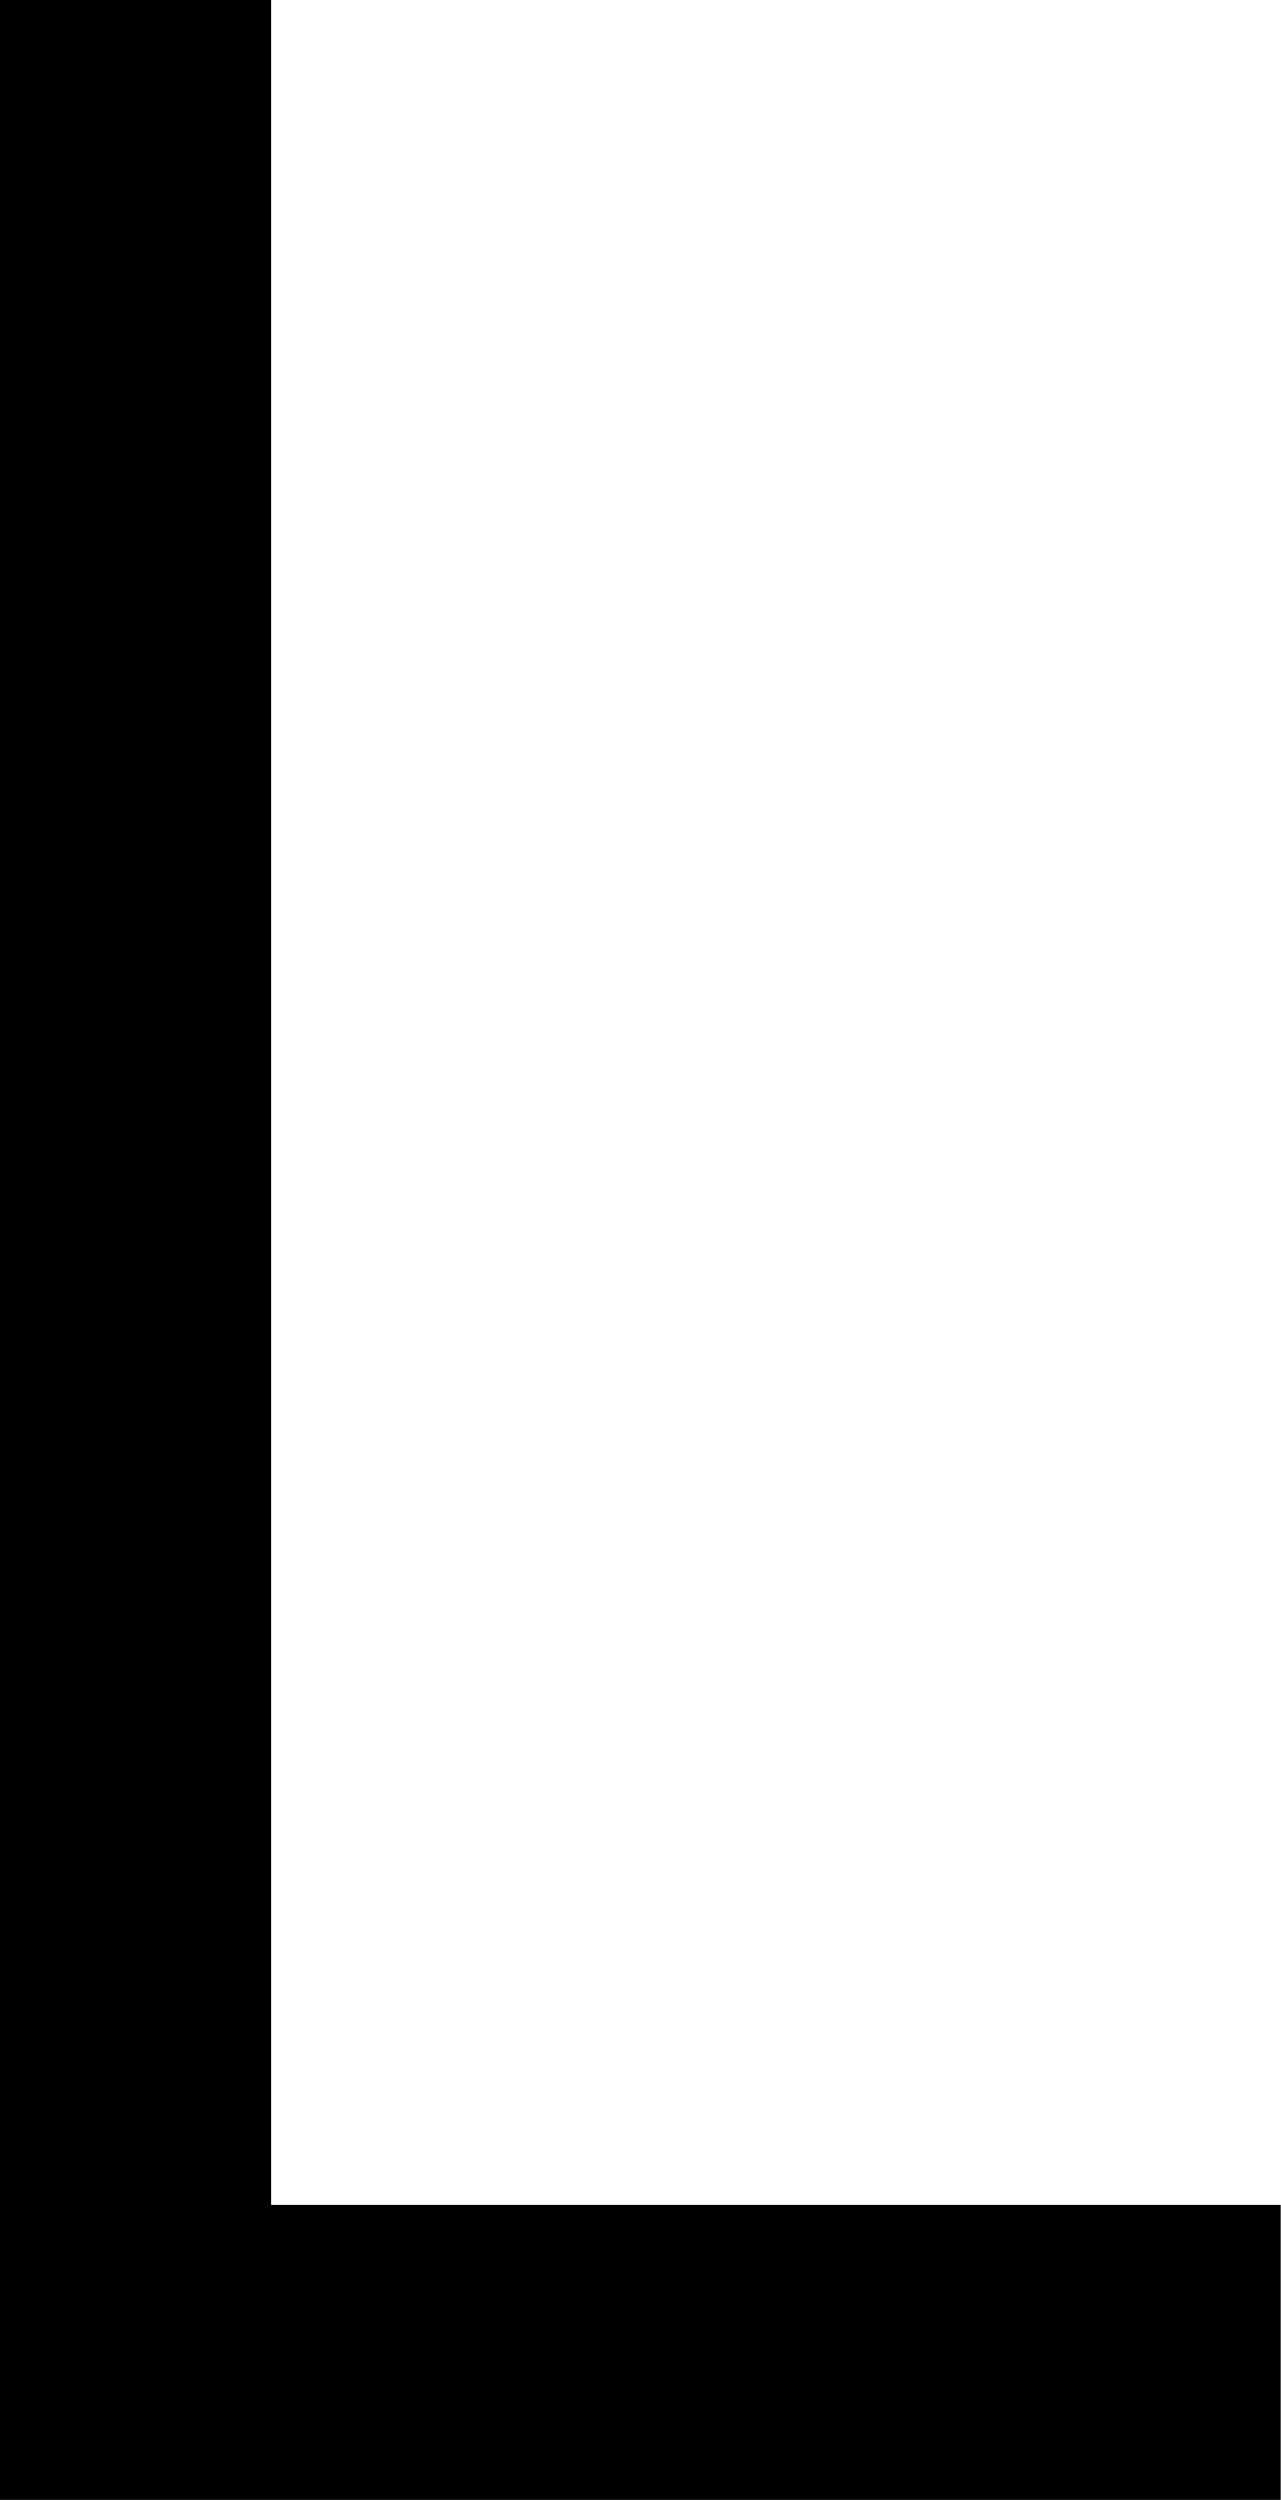
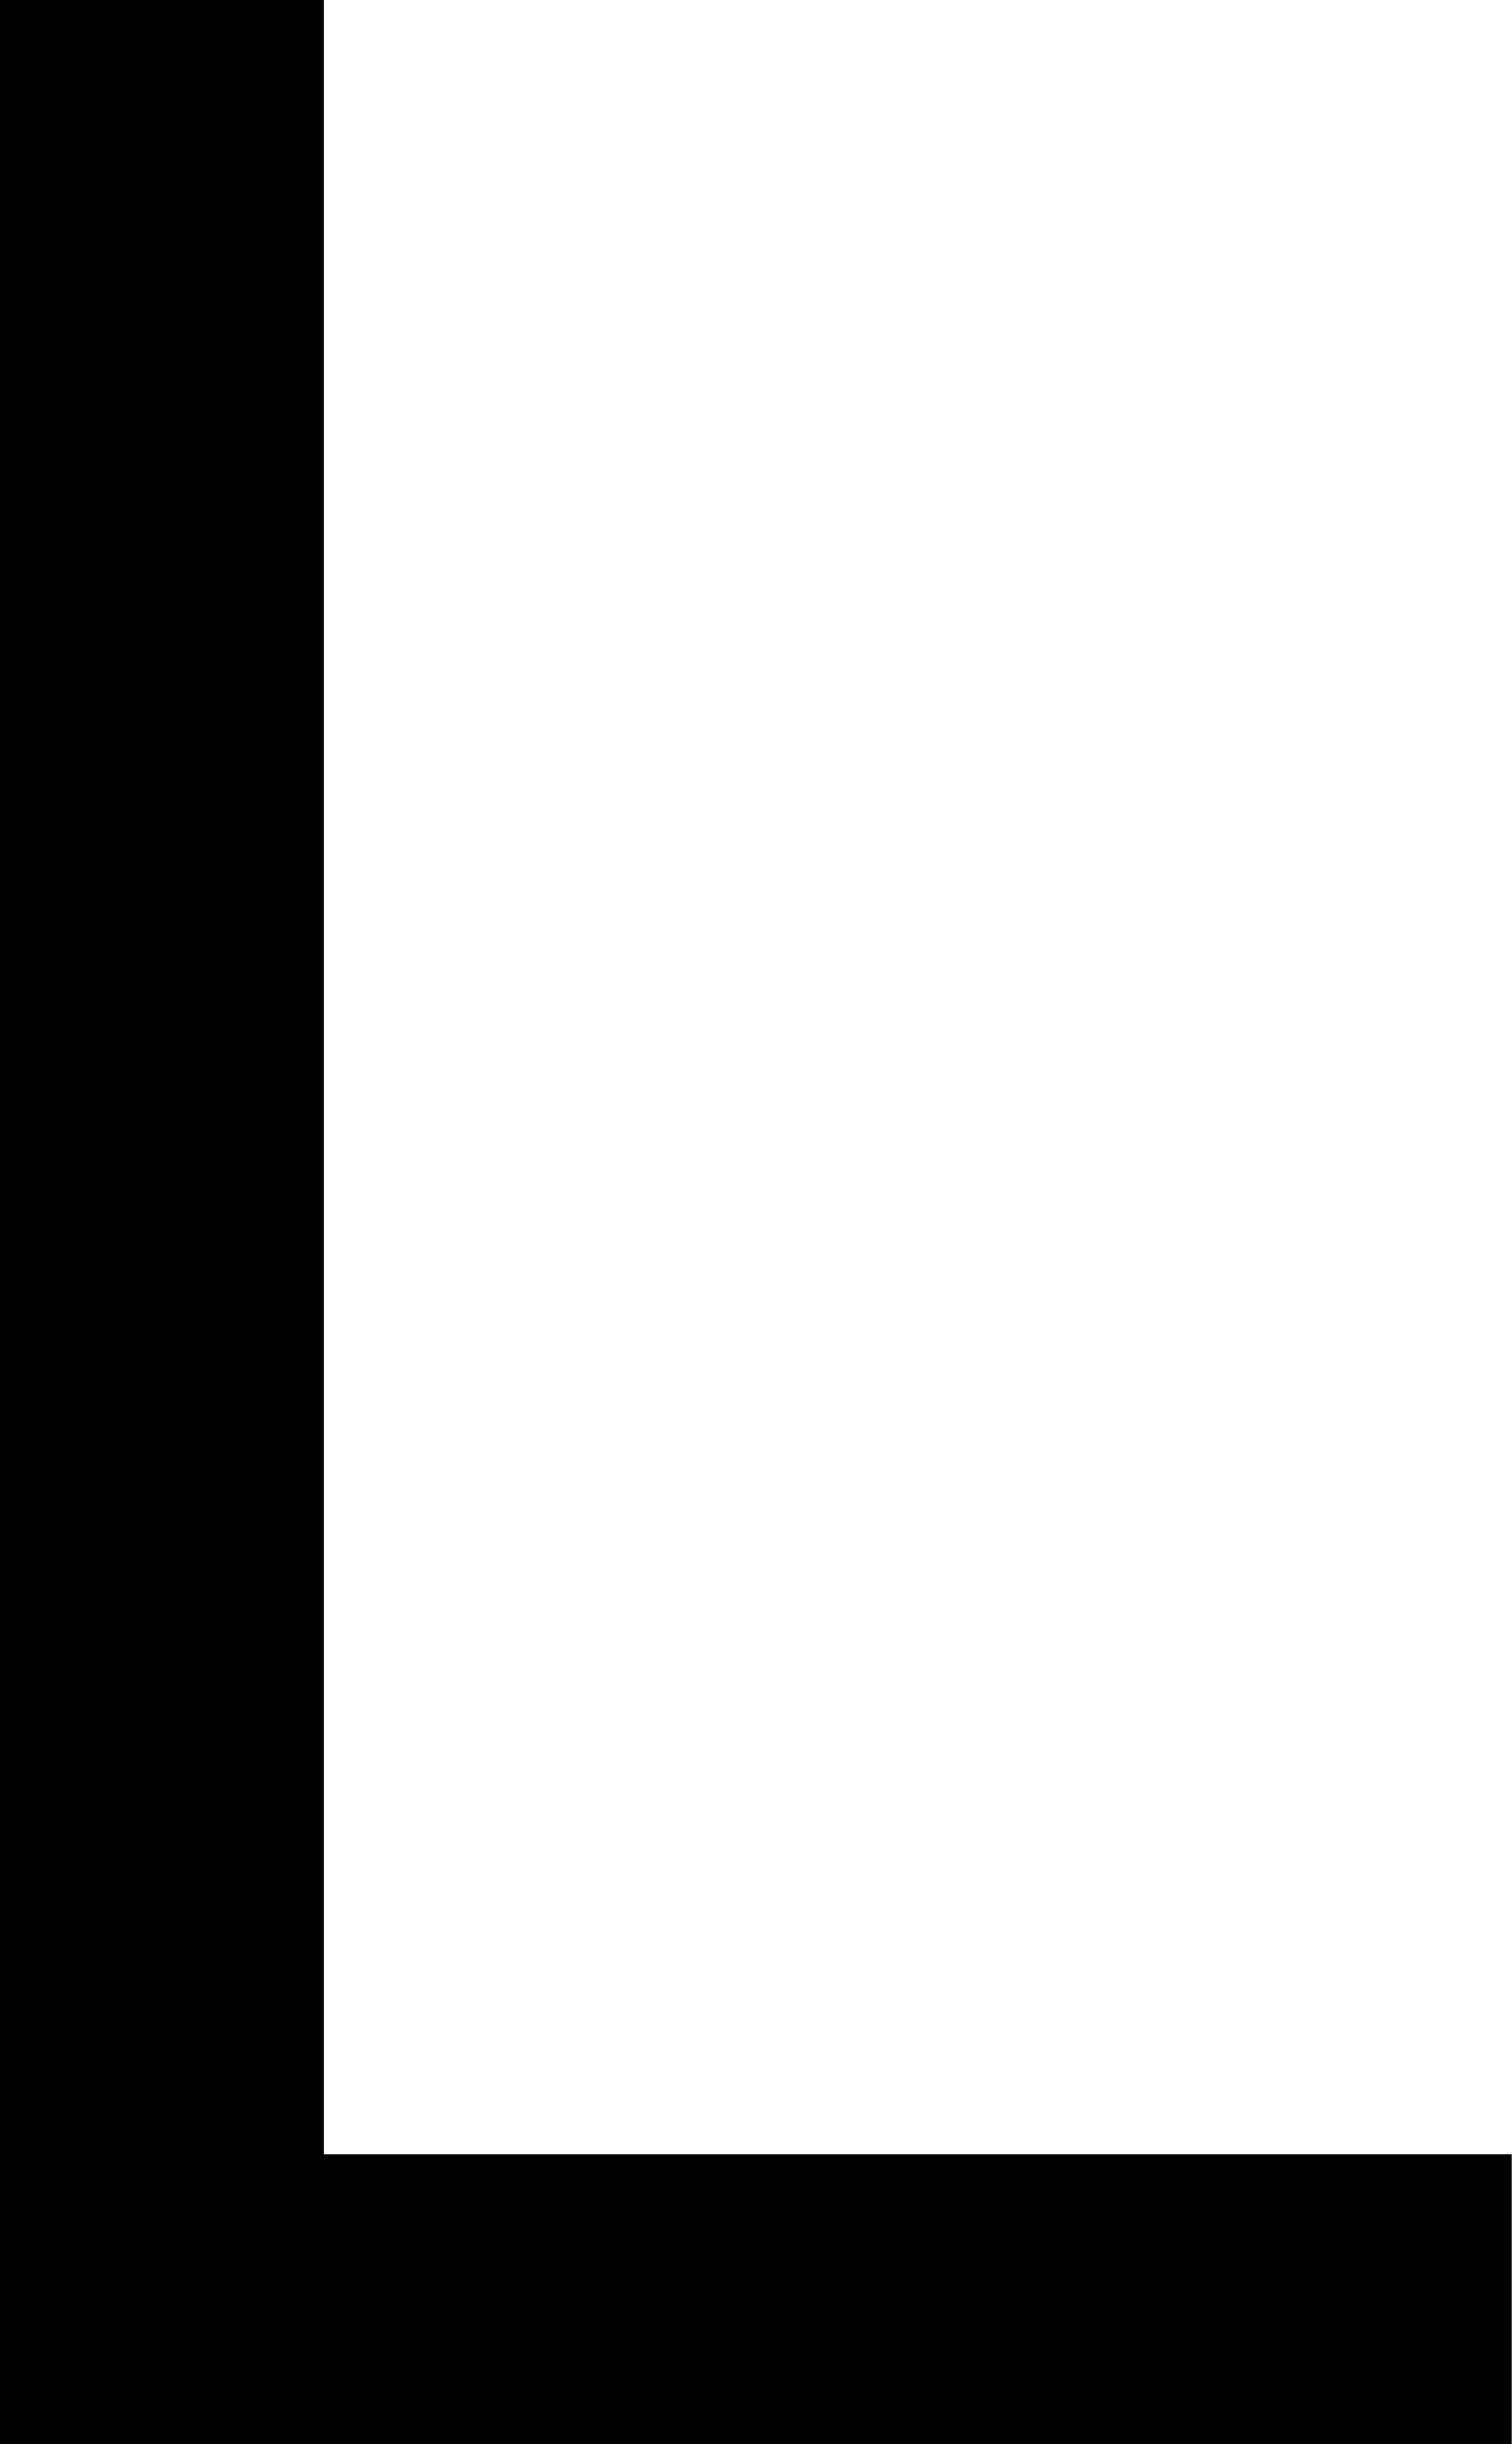
- <svg xmlns="http://www.w3.org/2000/svg" id="Ebene_2" data-name="Ebene 2" viewBox="0 0 110.01 214.75">
+ <svg xmlns="http://www.w3.org/2000/svg" id="Ebene_2" data-name="Ebene 2" viewBox="0 0 132.86 214.75">
  <g id="Ebene_1-2" data-name="Ebene 1">
-     <path d="M0,214.75V0h23.29v189.4h86.72v25.34H0Z" />
+     <path d="M132.86,214.75H0V0h28.42v189.26h104.44v25.49Z" />
  </g>
</svg>
